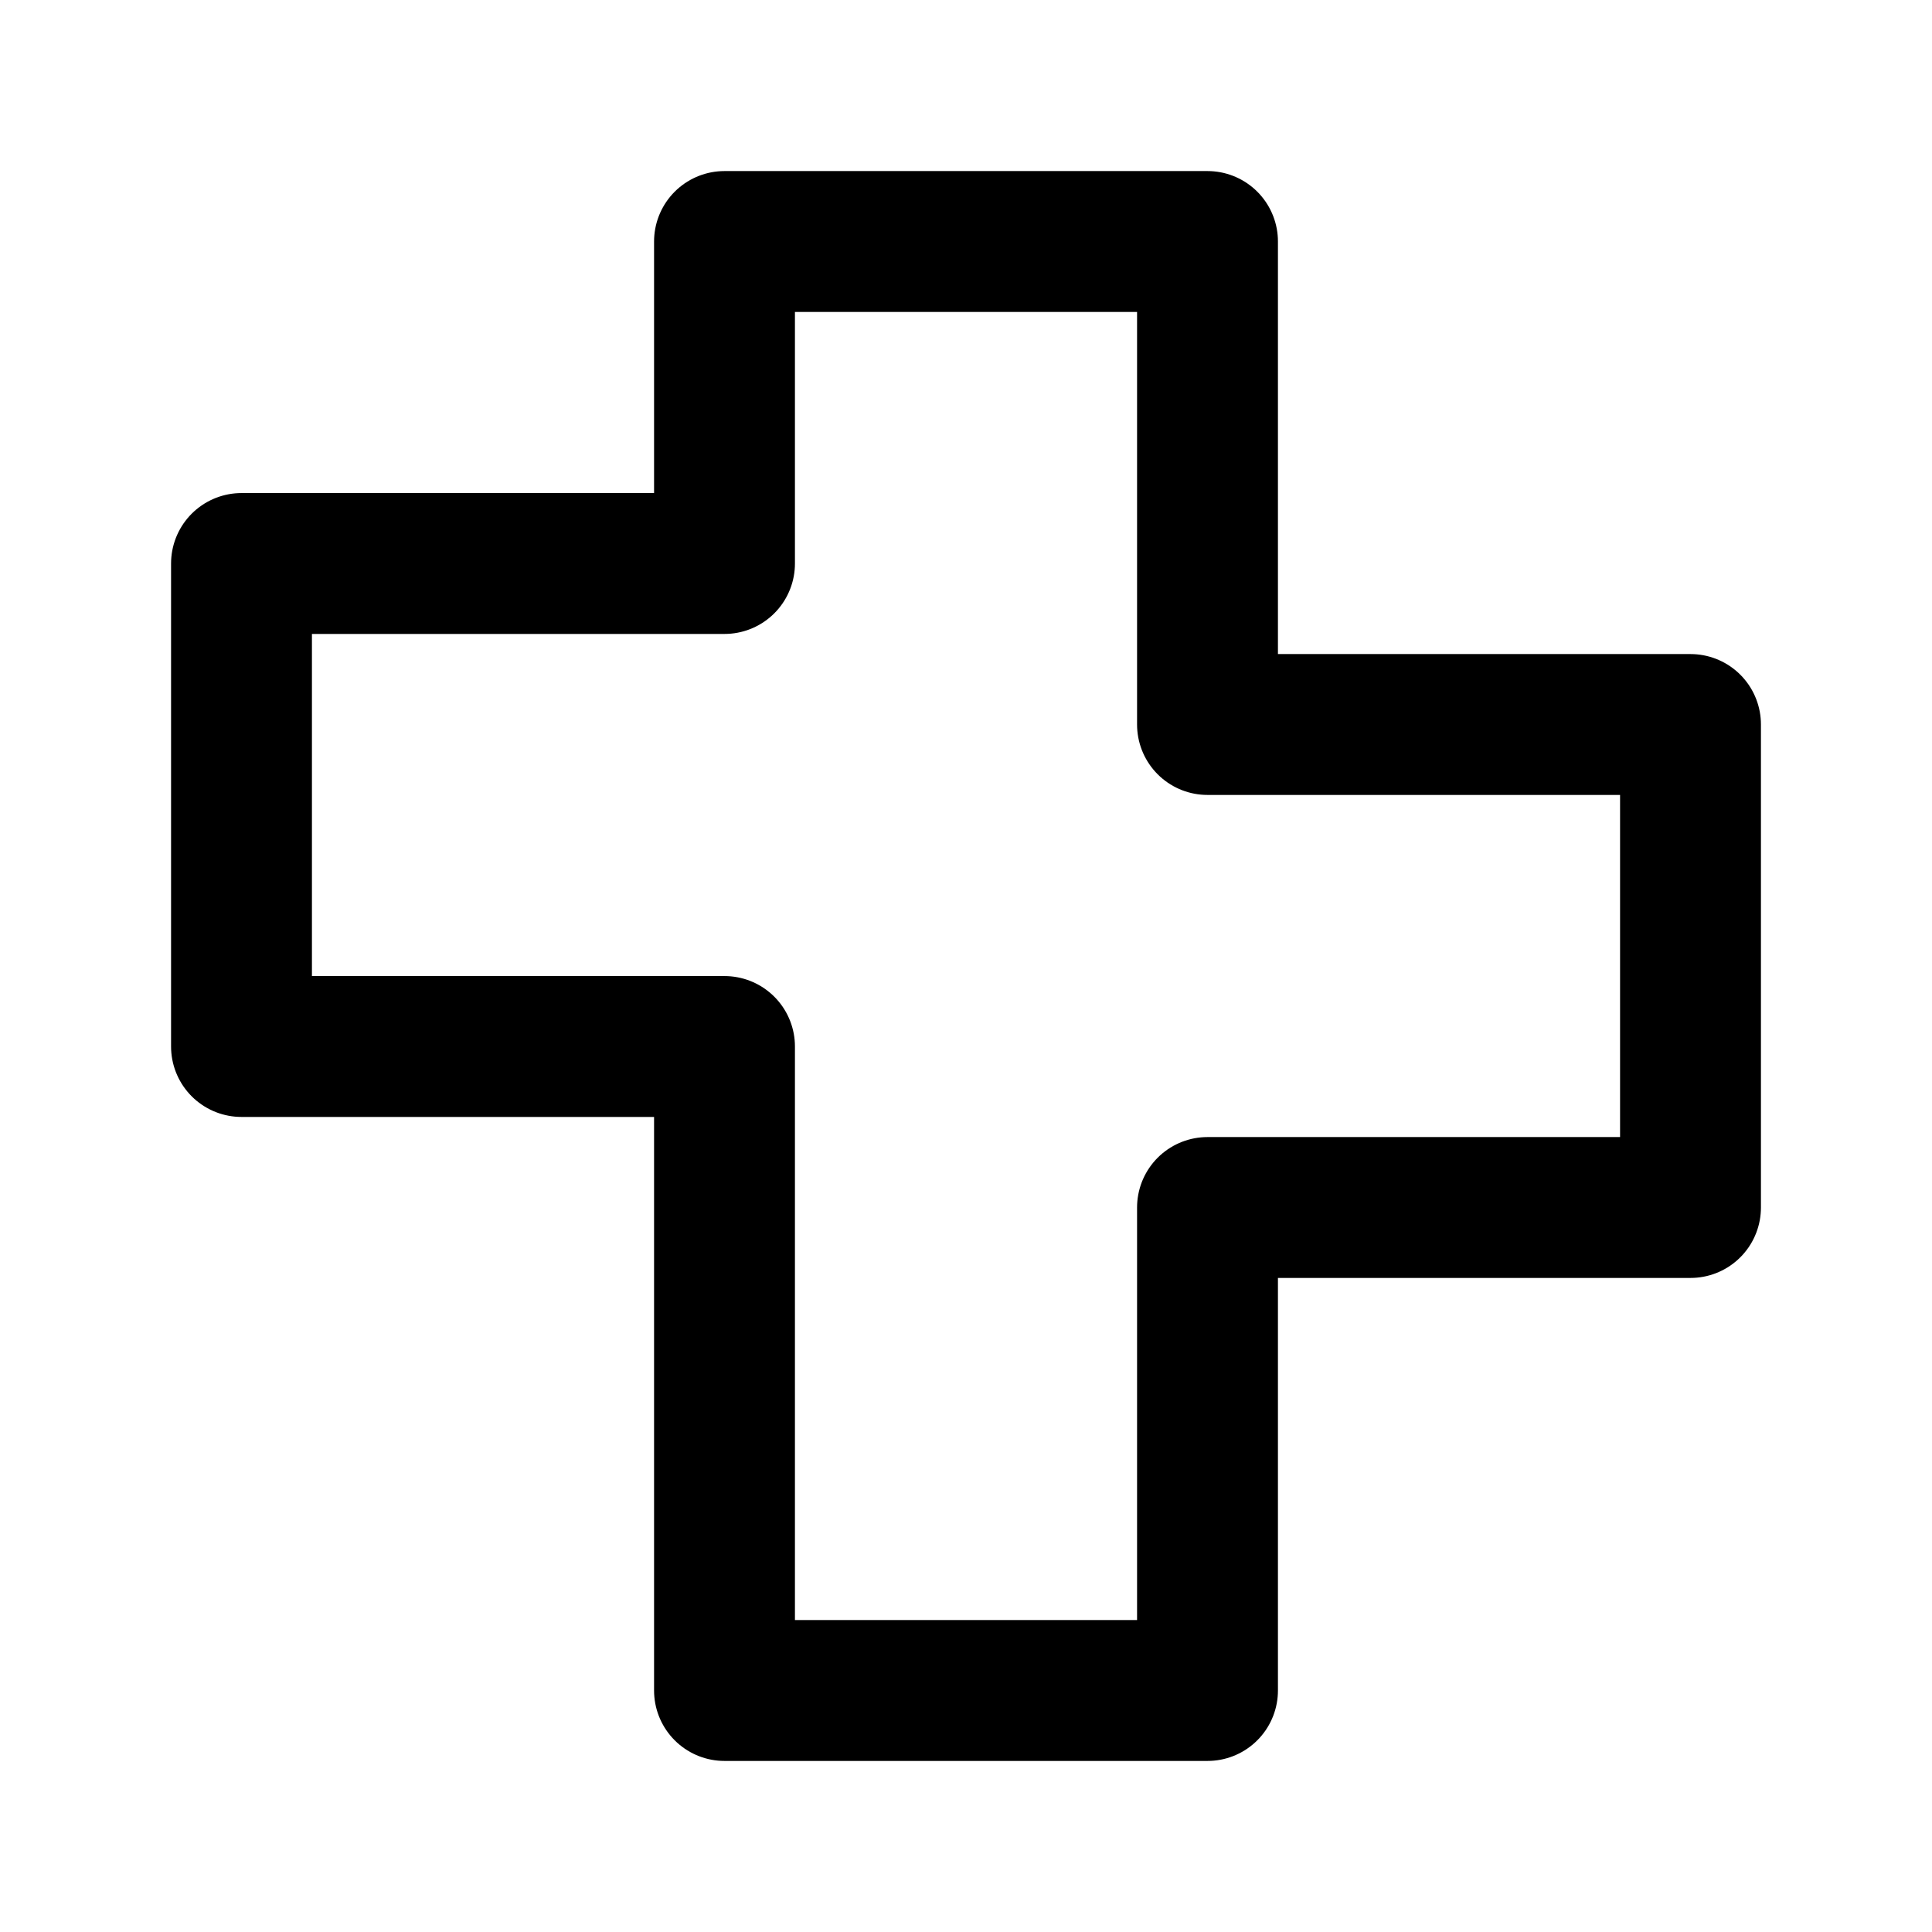
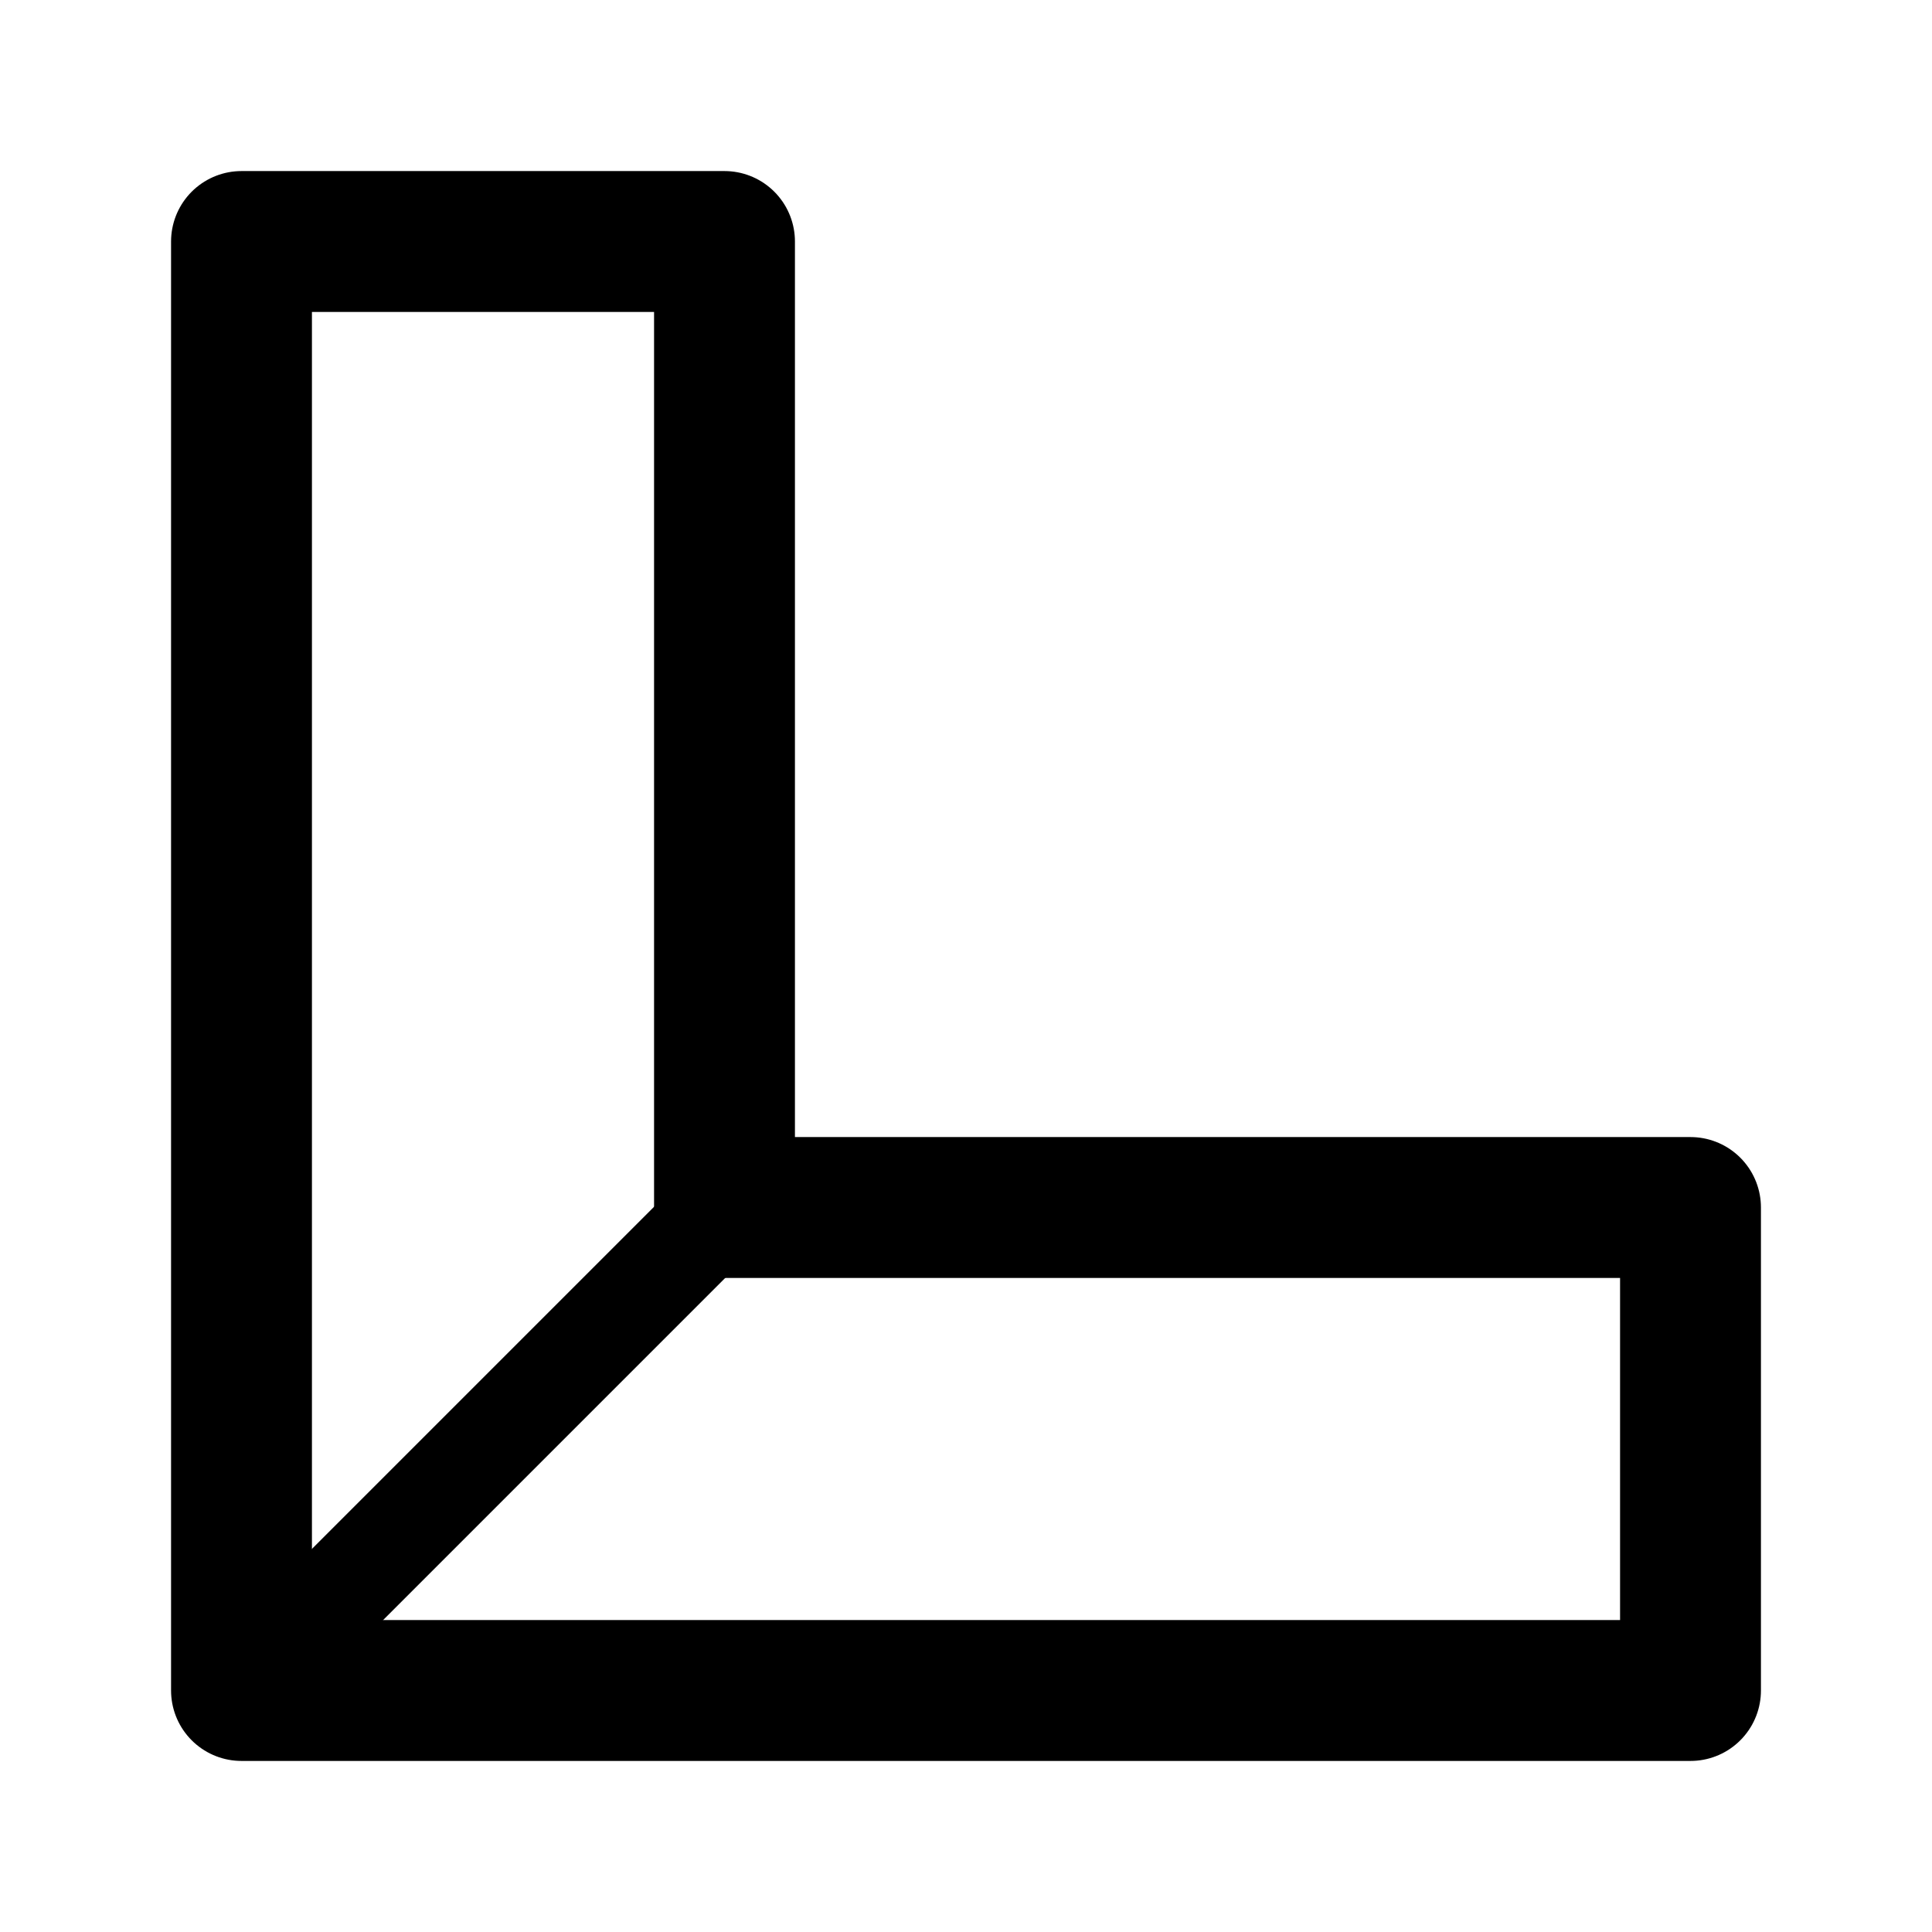
<svg xmlns="http://www.w3.org/2000/svg" viewBox="0 0 24 24" width="24" height="24" fill="none" stroke="currentColor" stroke-width="1.75" stroke-linecap="round" stroke-linejoin="round">
-   <path d="M3 7h6V3h6v6h6v6h-6v6H9V13H3Z" />
+   <path d="M3 3h6v12h12v6H3Z" />
+   <path d="m3 21 6-6" stroke-width="1.25" />
</svg>
